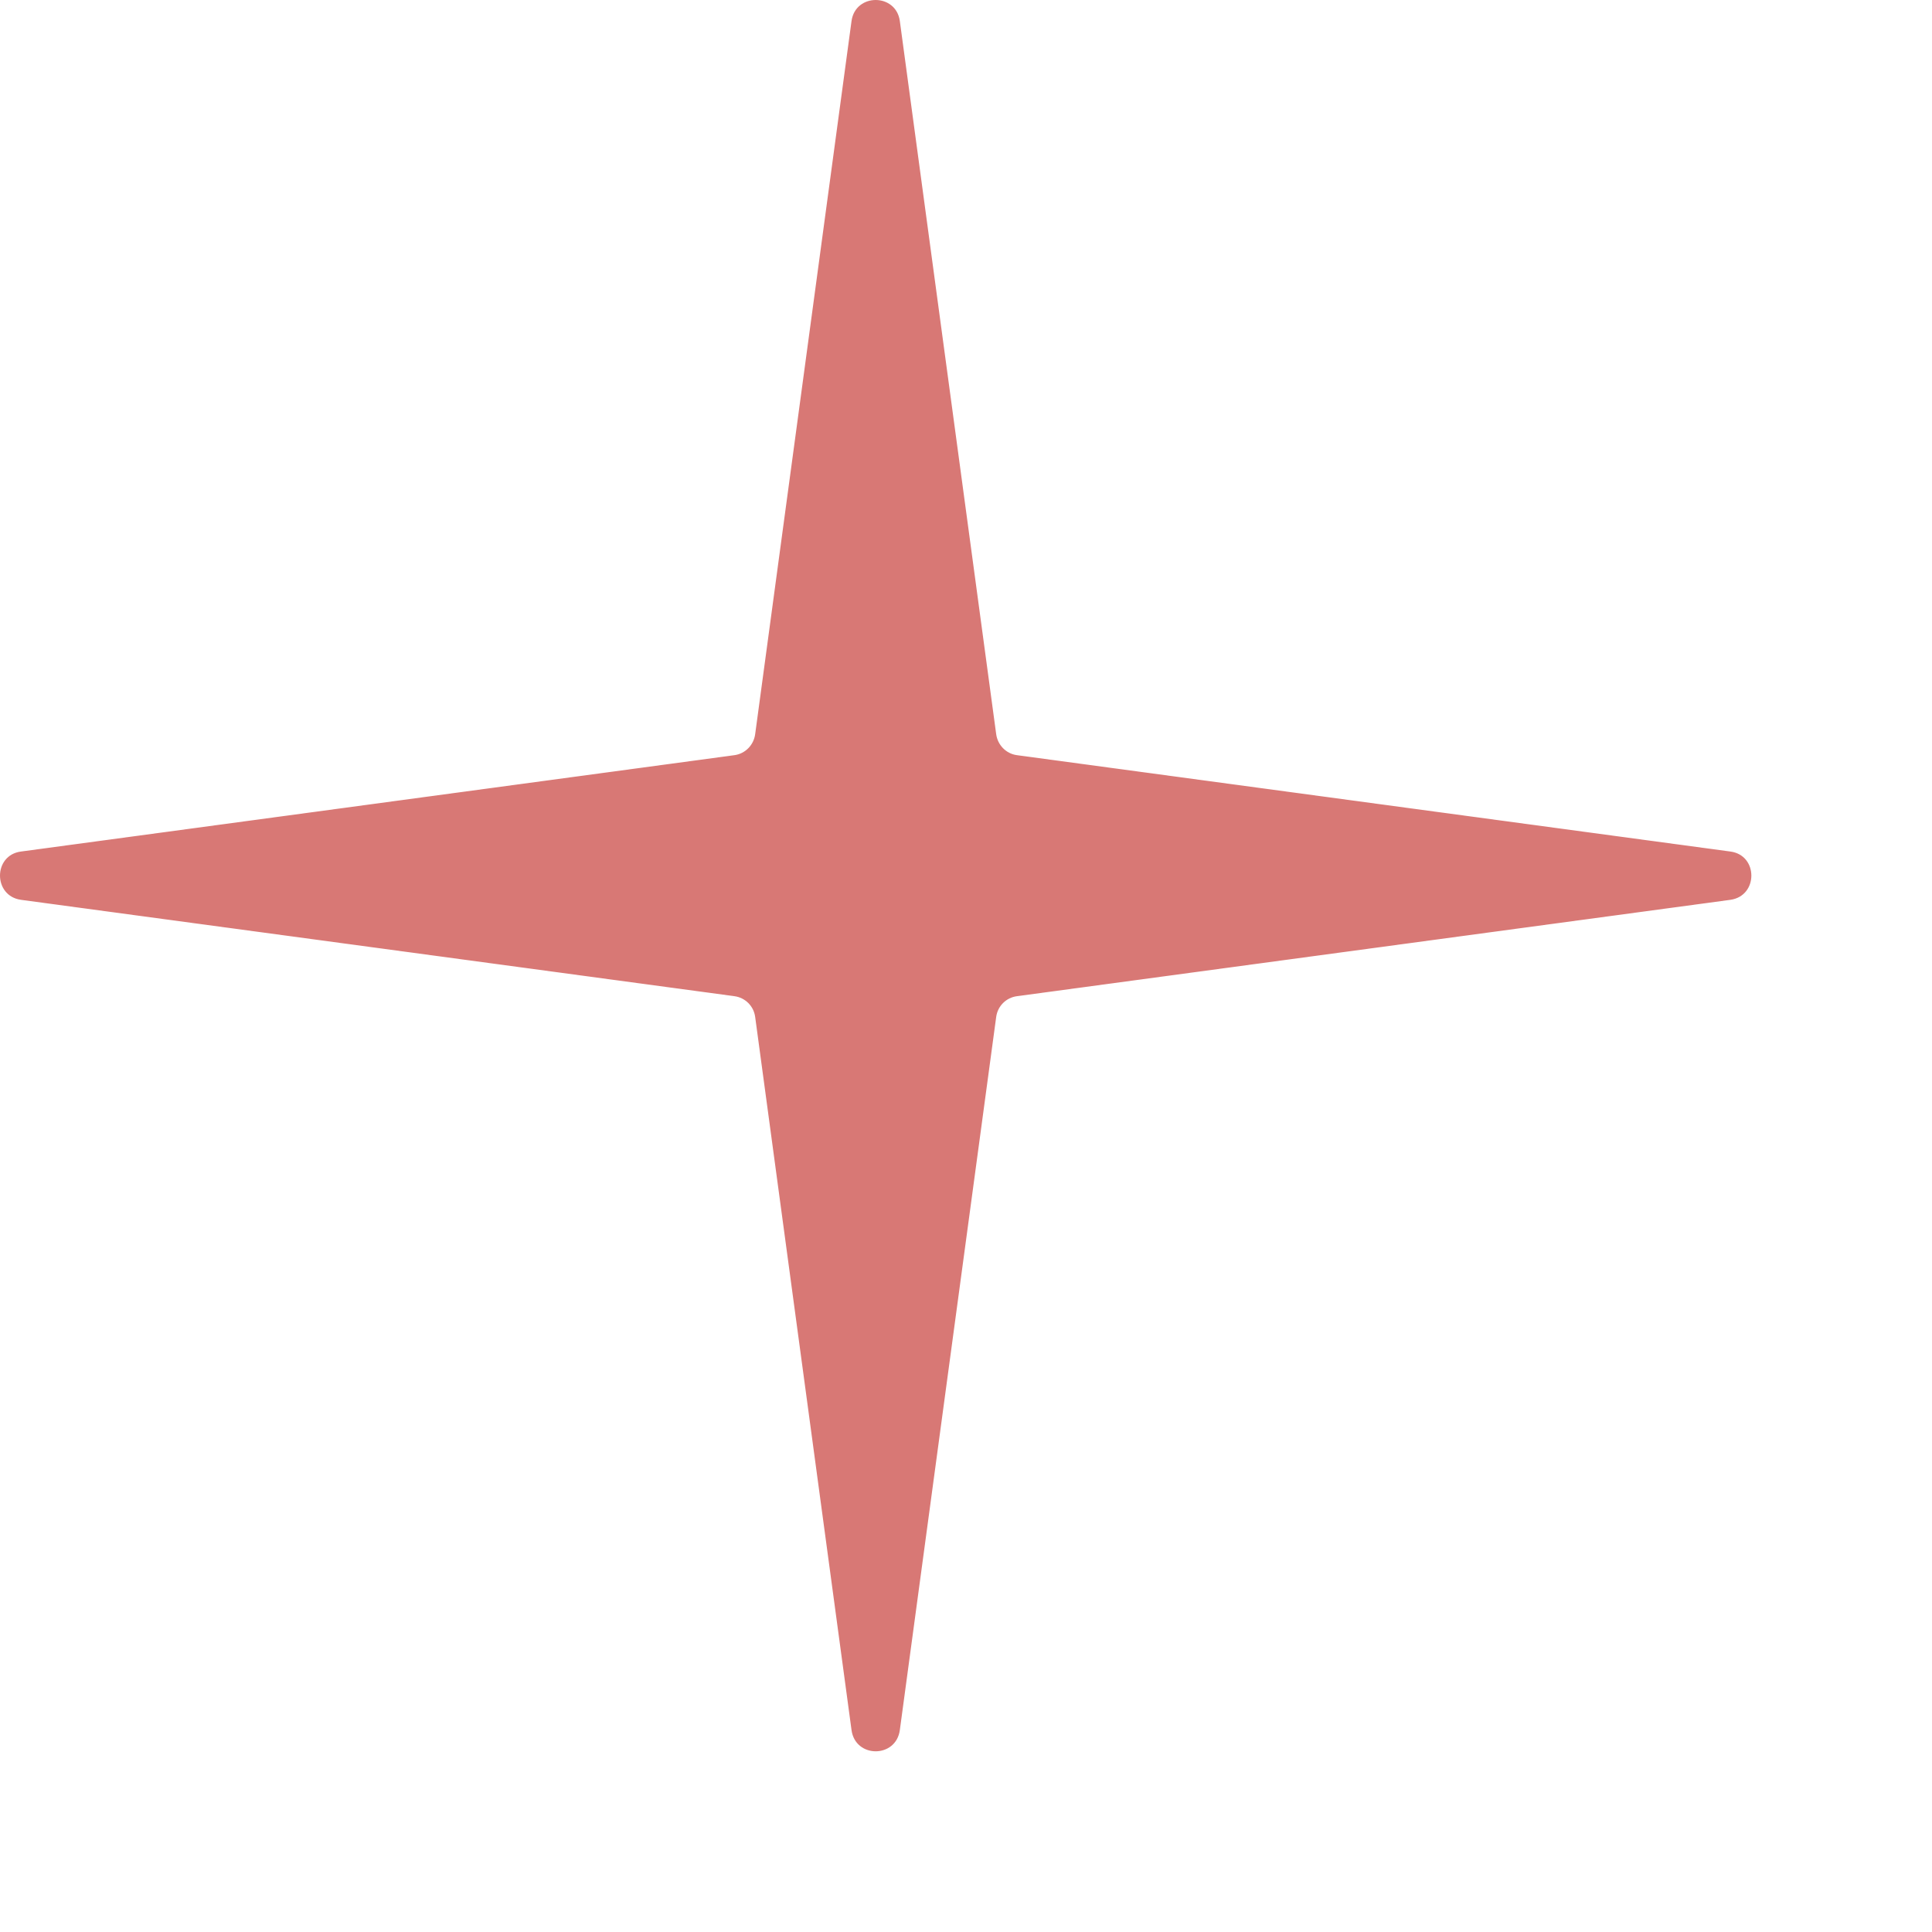
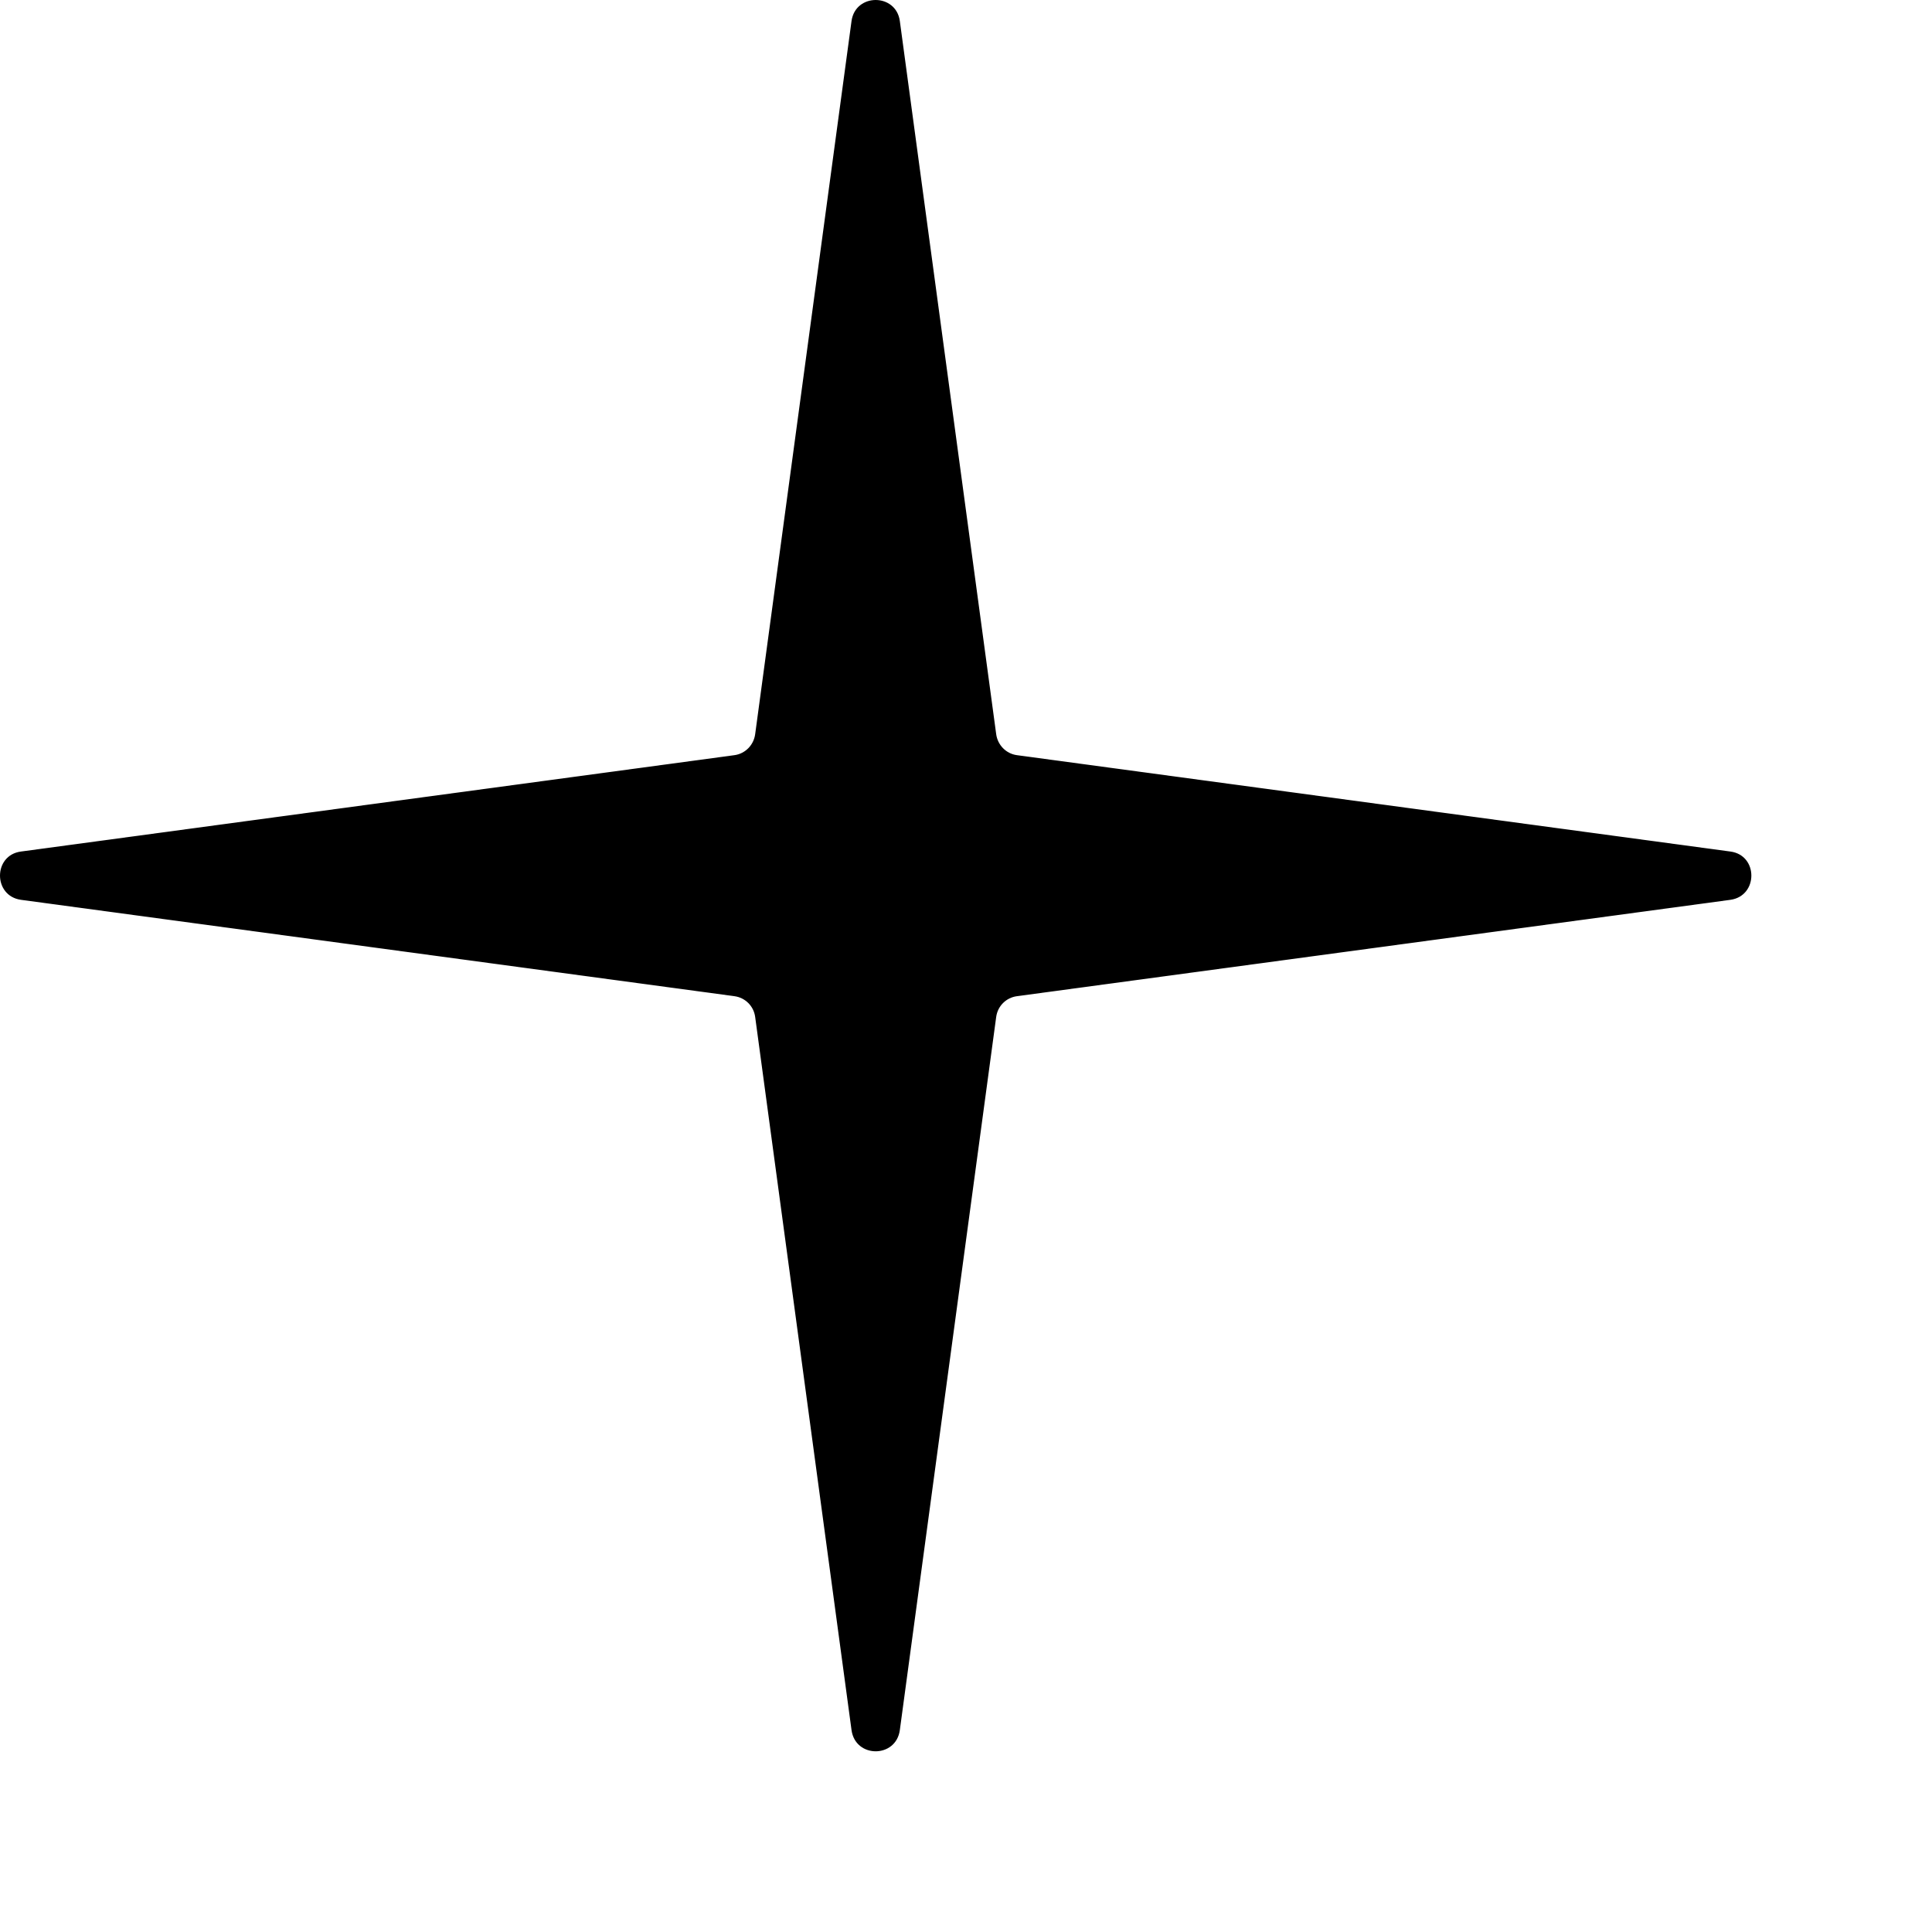
<svg xmlns="http://www.w3.org/2000/svg" width="8" height="8" viewBox="0 0 8 8" fill="none">
-   <path d="M3.526 0.087C3.542 -0.029 3.71 -0.029 3.726 0.087L4.125 3.04C4.131 3.085 4.166 3.121 4.211 3.127L7.165 3.526C7.281 3.541 7.281 3.71 7.165 3.726L4.211 4.125C4.166 4.131 4.131 4.166 4.125 4.211L3.726 7.164C3.71 7.281 3.542 7.281 3.526 7.164L3.127 4.211C3.121 4.166 3.086 4.131 3.041 4.125L0.087 3.726C-0.029 3.71 -0.029 3.541 0.087 3.526L3.041 3.127C3.086 3.121 3.121 3.085 3.127 3.04L3.526 0.087Z" fill="#D87875" style="fill:#D87875;fill:color(display-p3 0.848 0.471 0.458);fill-opacity:1;" />
+   <path d="M3.526 0.087C3.542 -0.029 3.71 -0.029 3.726 0.087L4.125 3.04C4.131 3.085 4.166 3.121 4.211 3.127L7.165 3.526C7.281 3.541 7.281 3.71 7.165 3.726L4.211 4.125C4.166 4.131 4.131 4.166 4.125 4.211L3.726 7.164C3.71 7.281 3.542 7.281 3.526 7.164L3.127 4.211C3.121 4.166 3.086 4.131 3.041 4.125L0.087 3.726C-0.029 3.71 -0.029 3.541 0.087 3.526L3.041 3.127C3.086 3.121 3.121 3.085 3.127 3.04L3.526 0.087Z" fill="currentColor" />
</svg>
